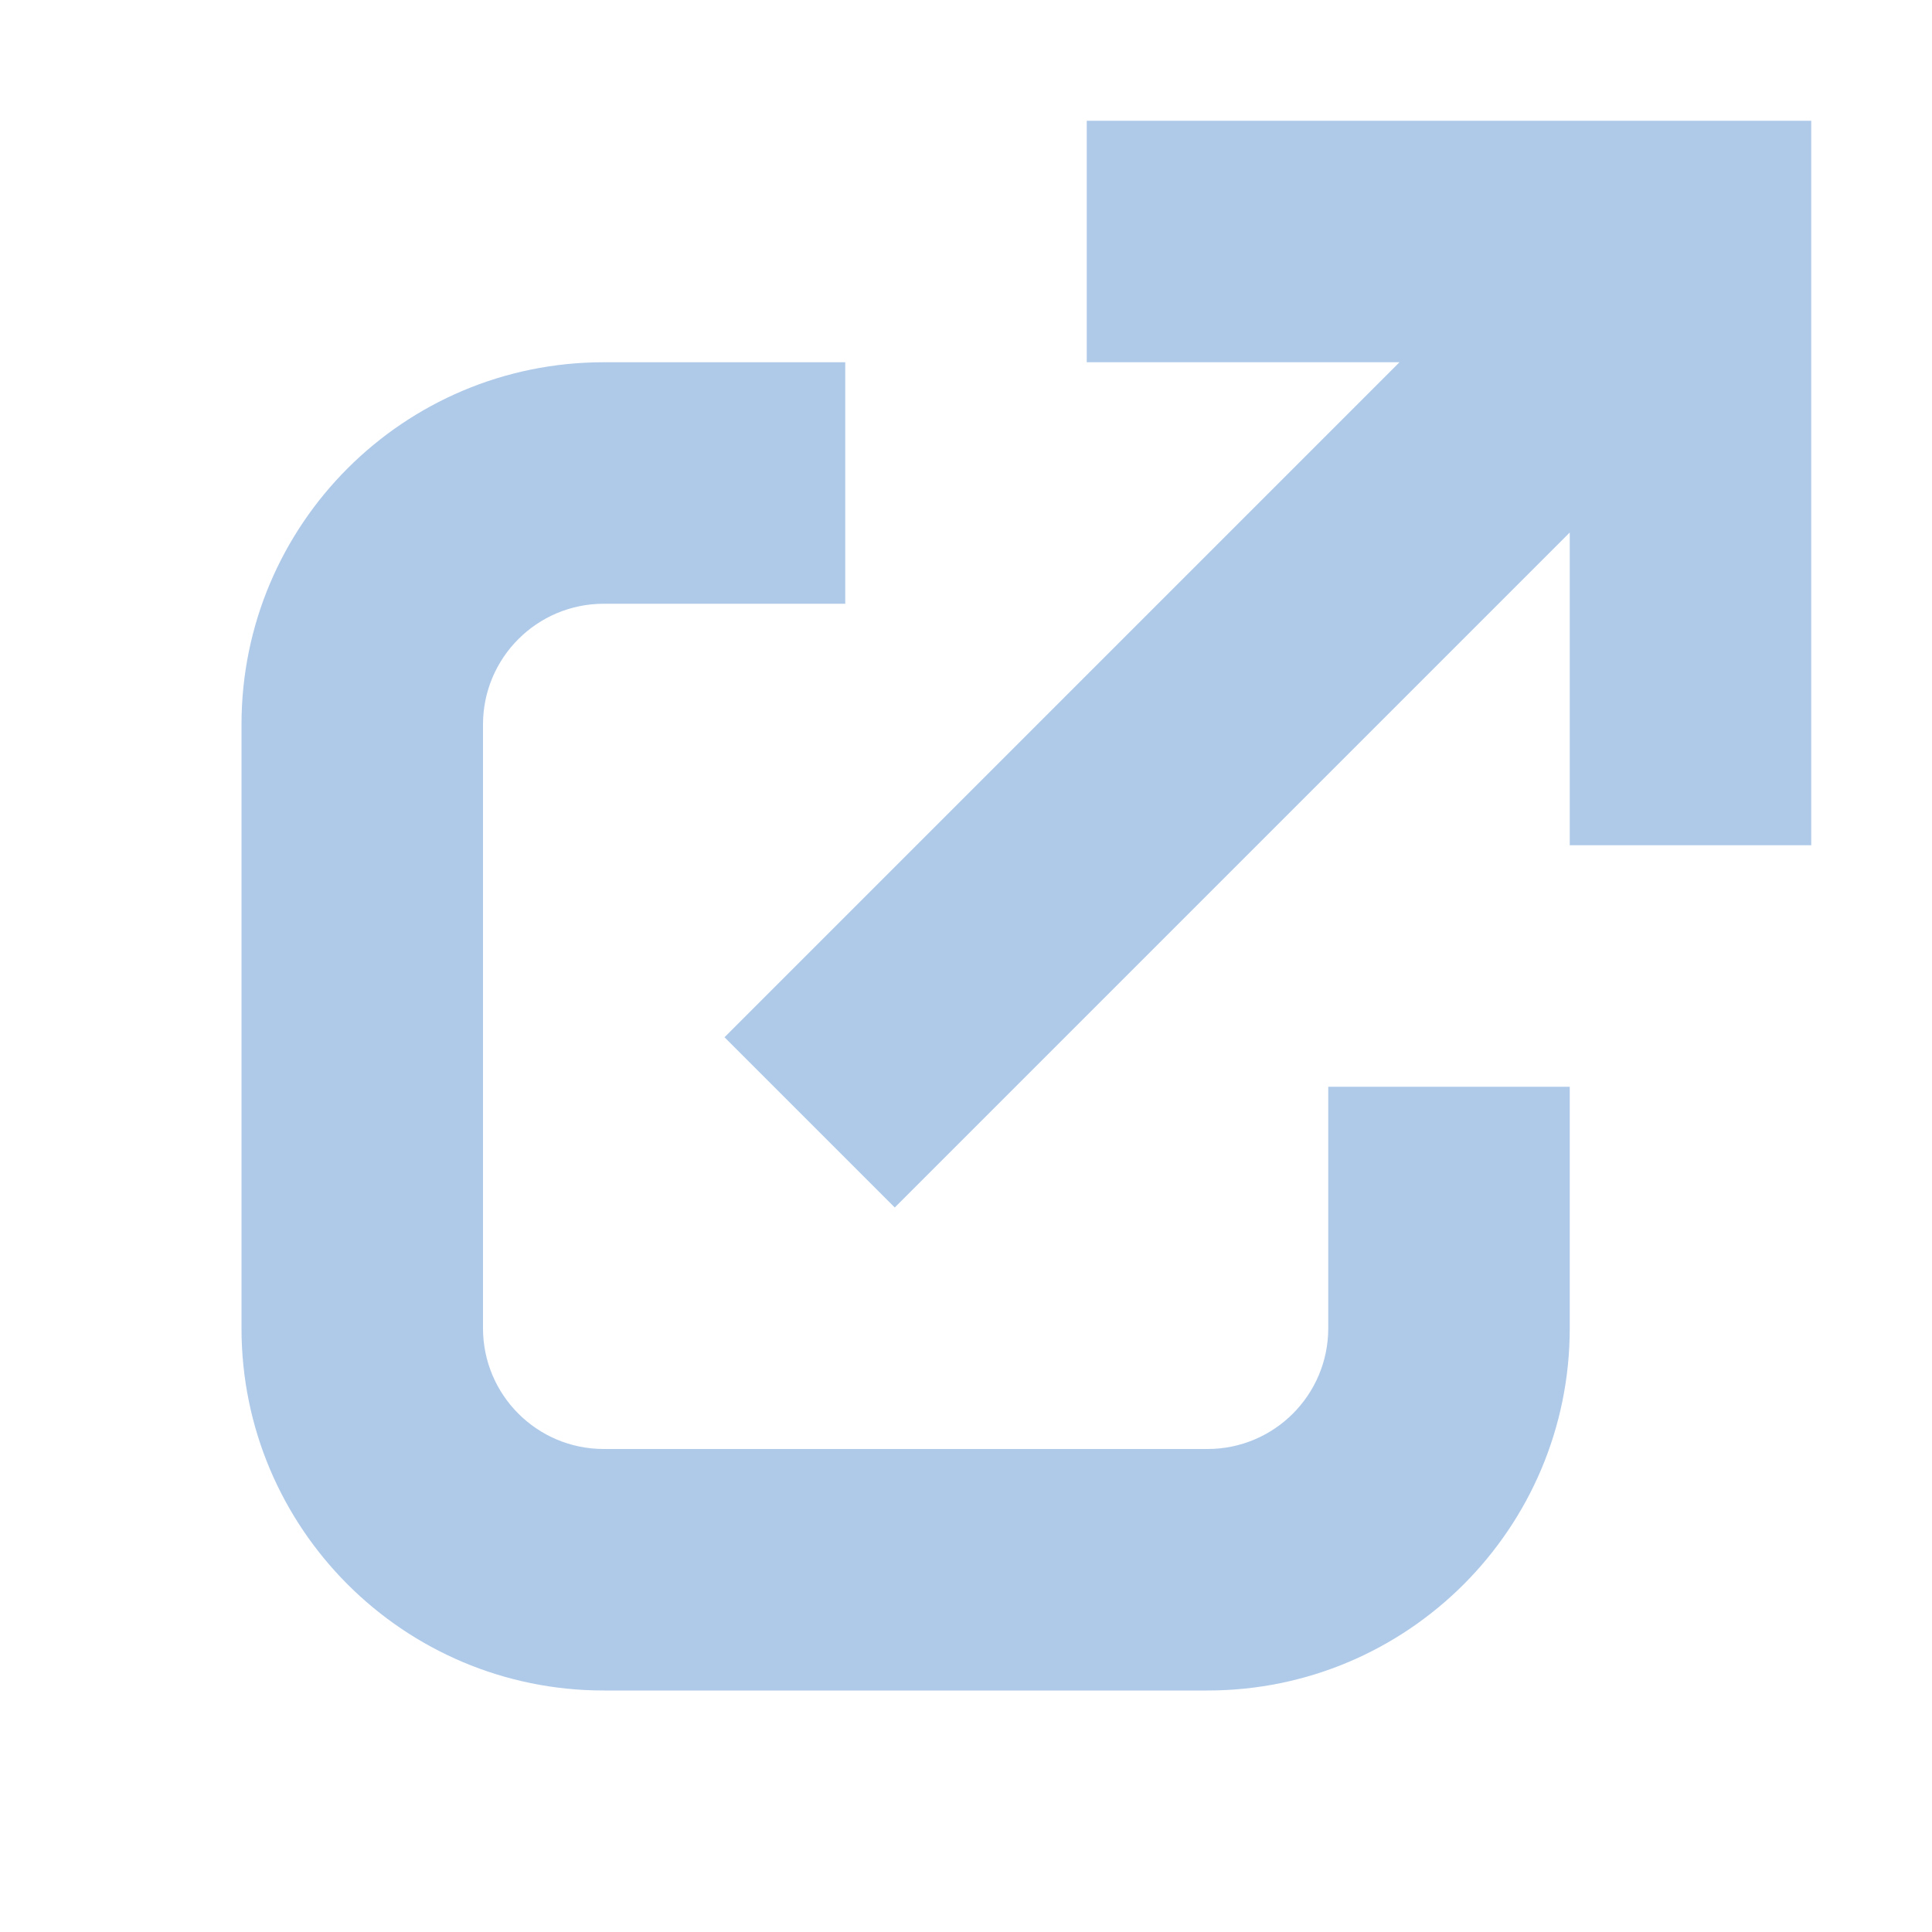
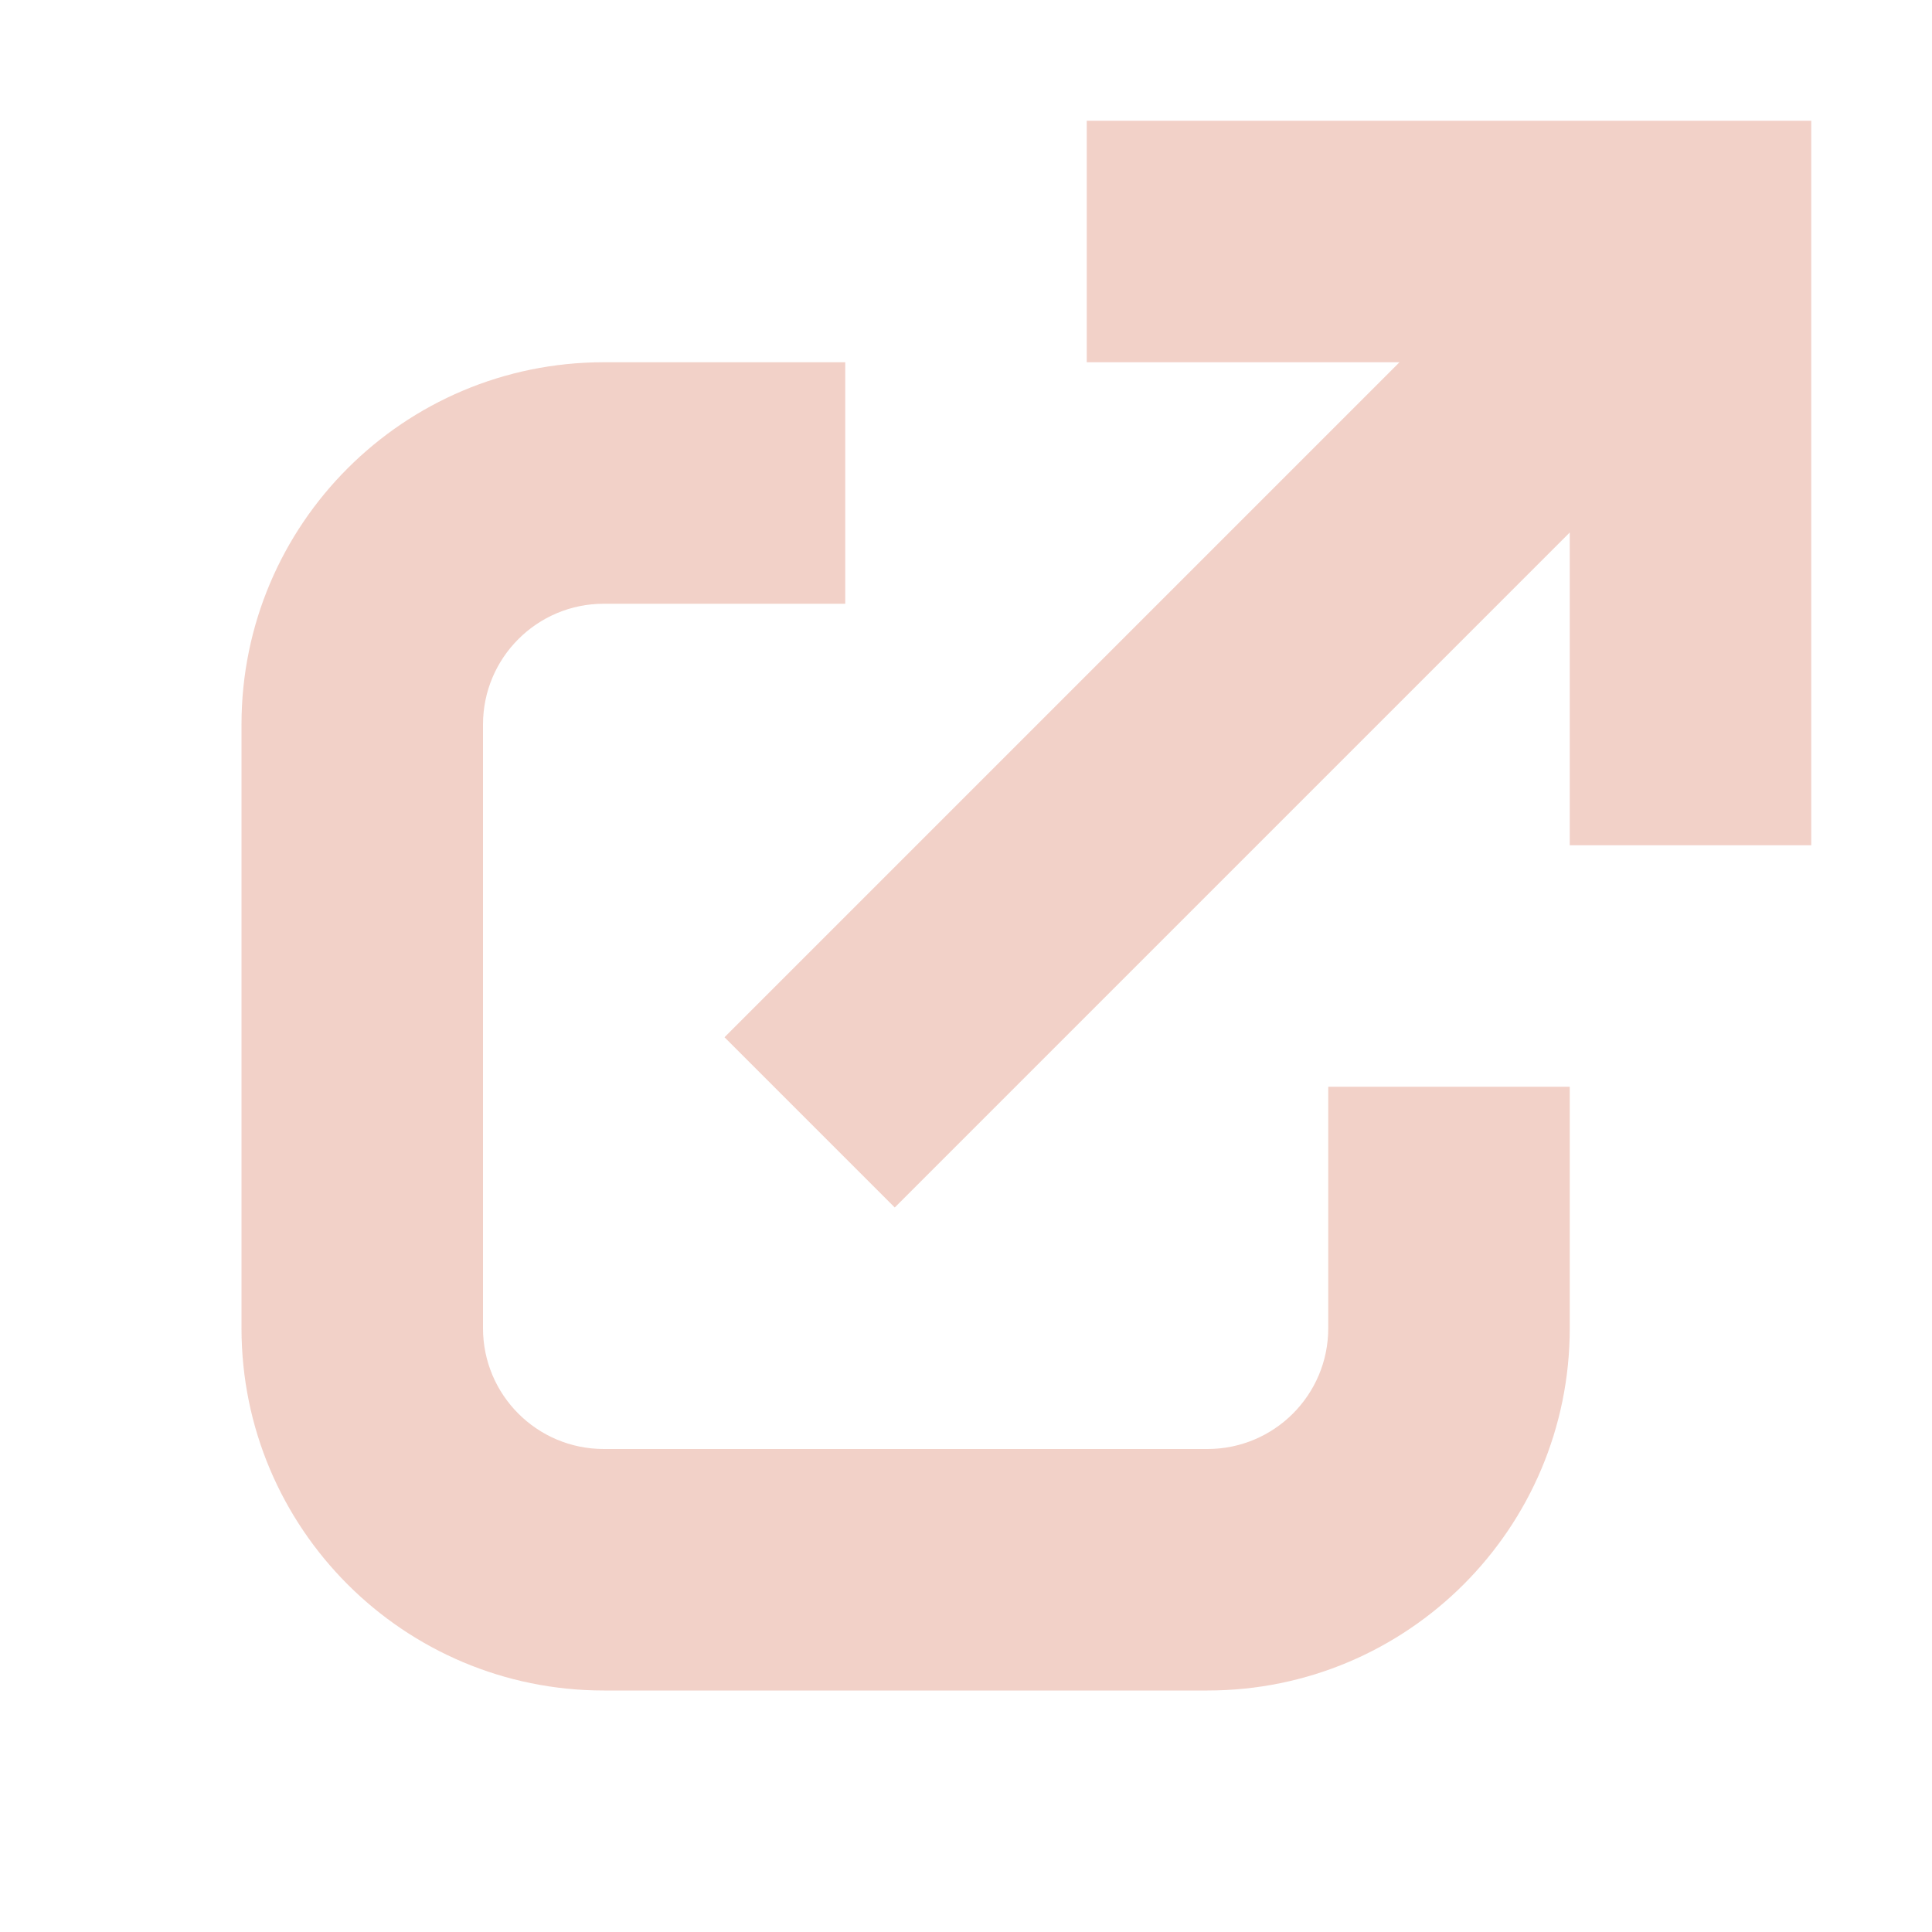
- <svg xmlns="http://www.w3.org/2000/svg" viewBox="0 0 16 16" data-supported-dps="16x16" fill="#0057bb50" class="mercado-match" width="14" height="14" focusable="false">
+ <svg xmlns="http://www.w3.org/2000/svg" viewBox="0 0 16 16" data-supported-dps="16x16" fill="#d56f5050" class="mercado-match" width="14" height="14" focusable="false">
  <path d="M15 1v6h-2V4.41L7.41 10 6 8.59 11.59 3H9V1zm-4 10a1 1 0 01-1 1H5a1 1 0 01-1-1V6a1 1 0 011-1h2V3H5a3 3 0 00-3 3v5a3 3 0 003 3h5a3 3 0 003-3V9h-2z" />
</svg>
